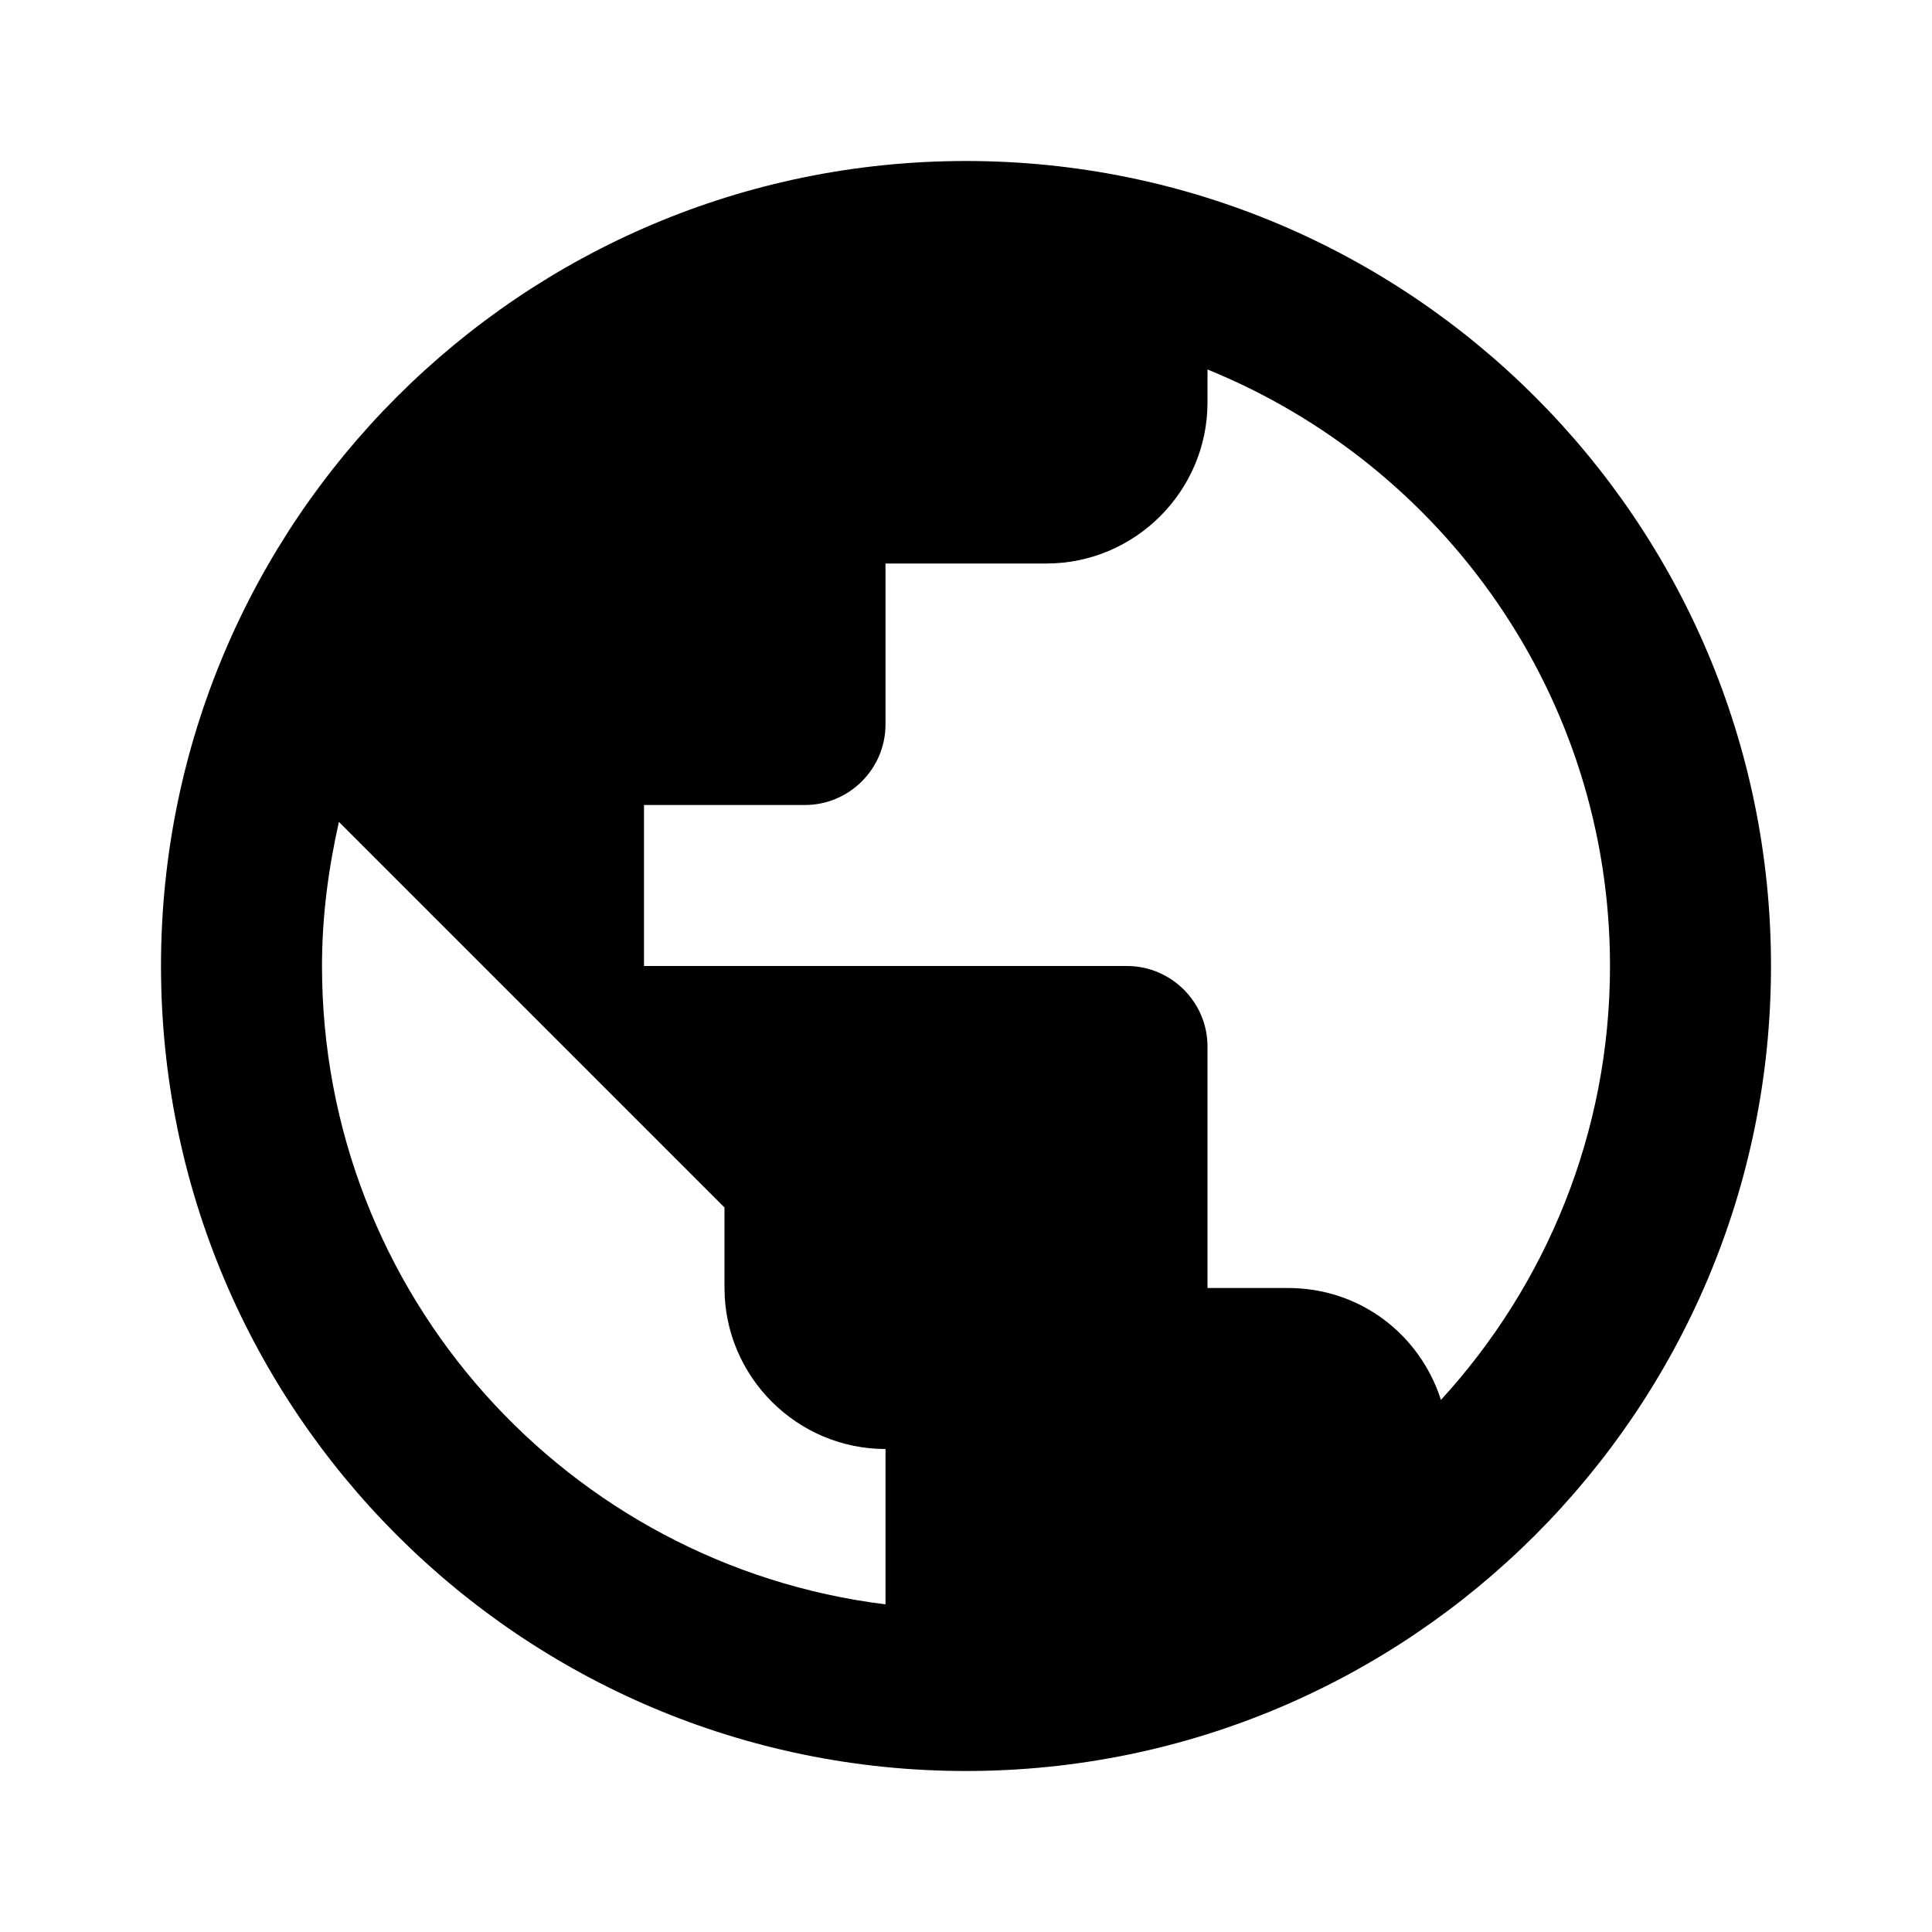
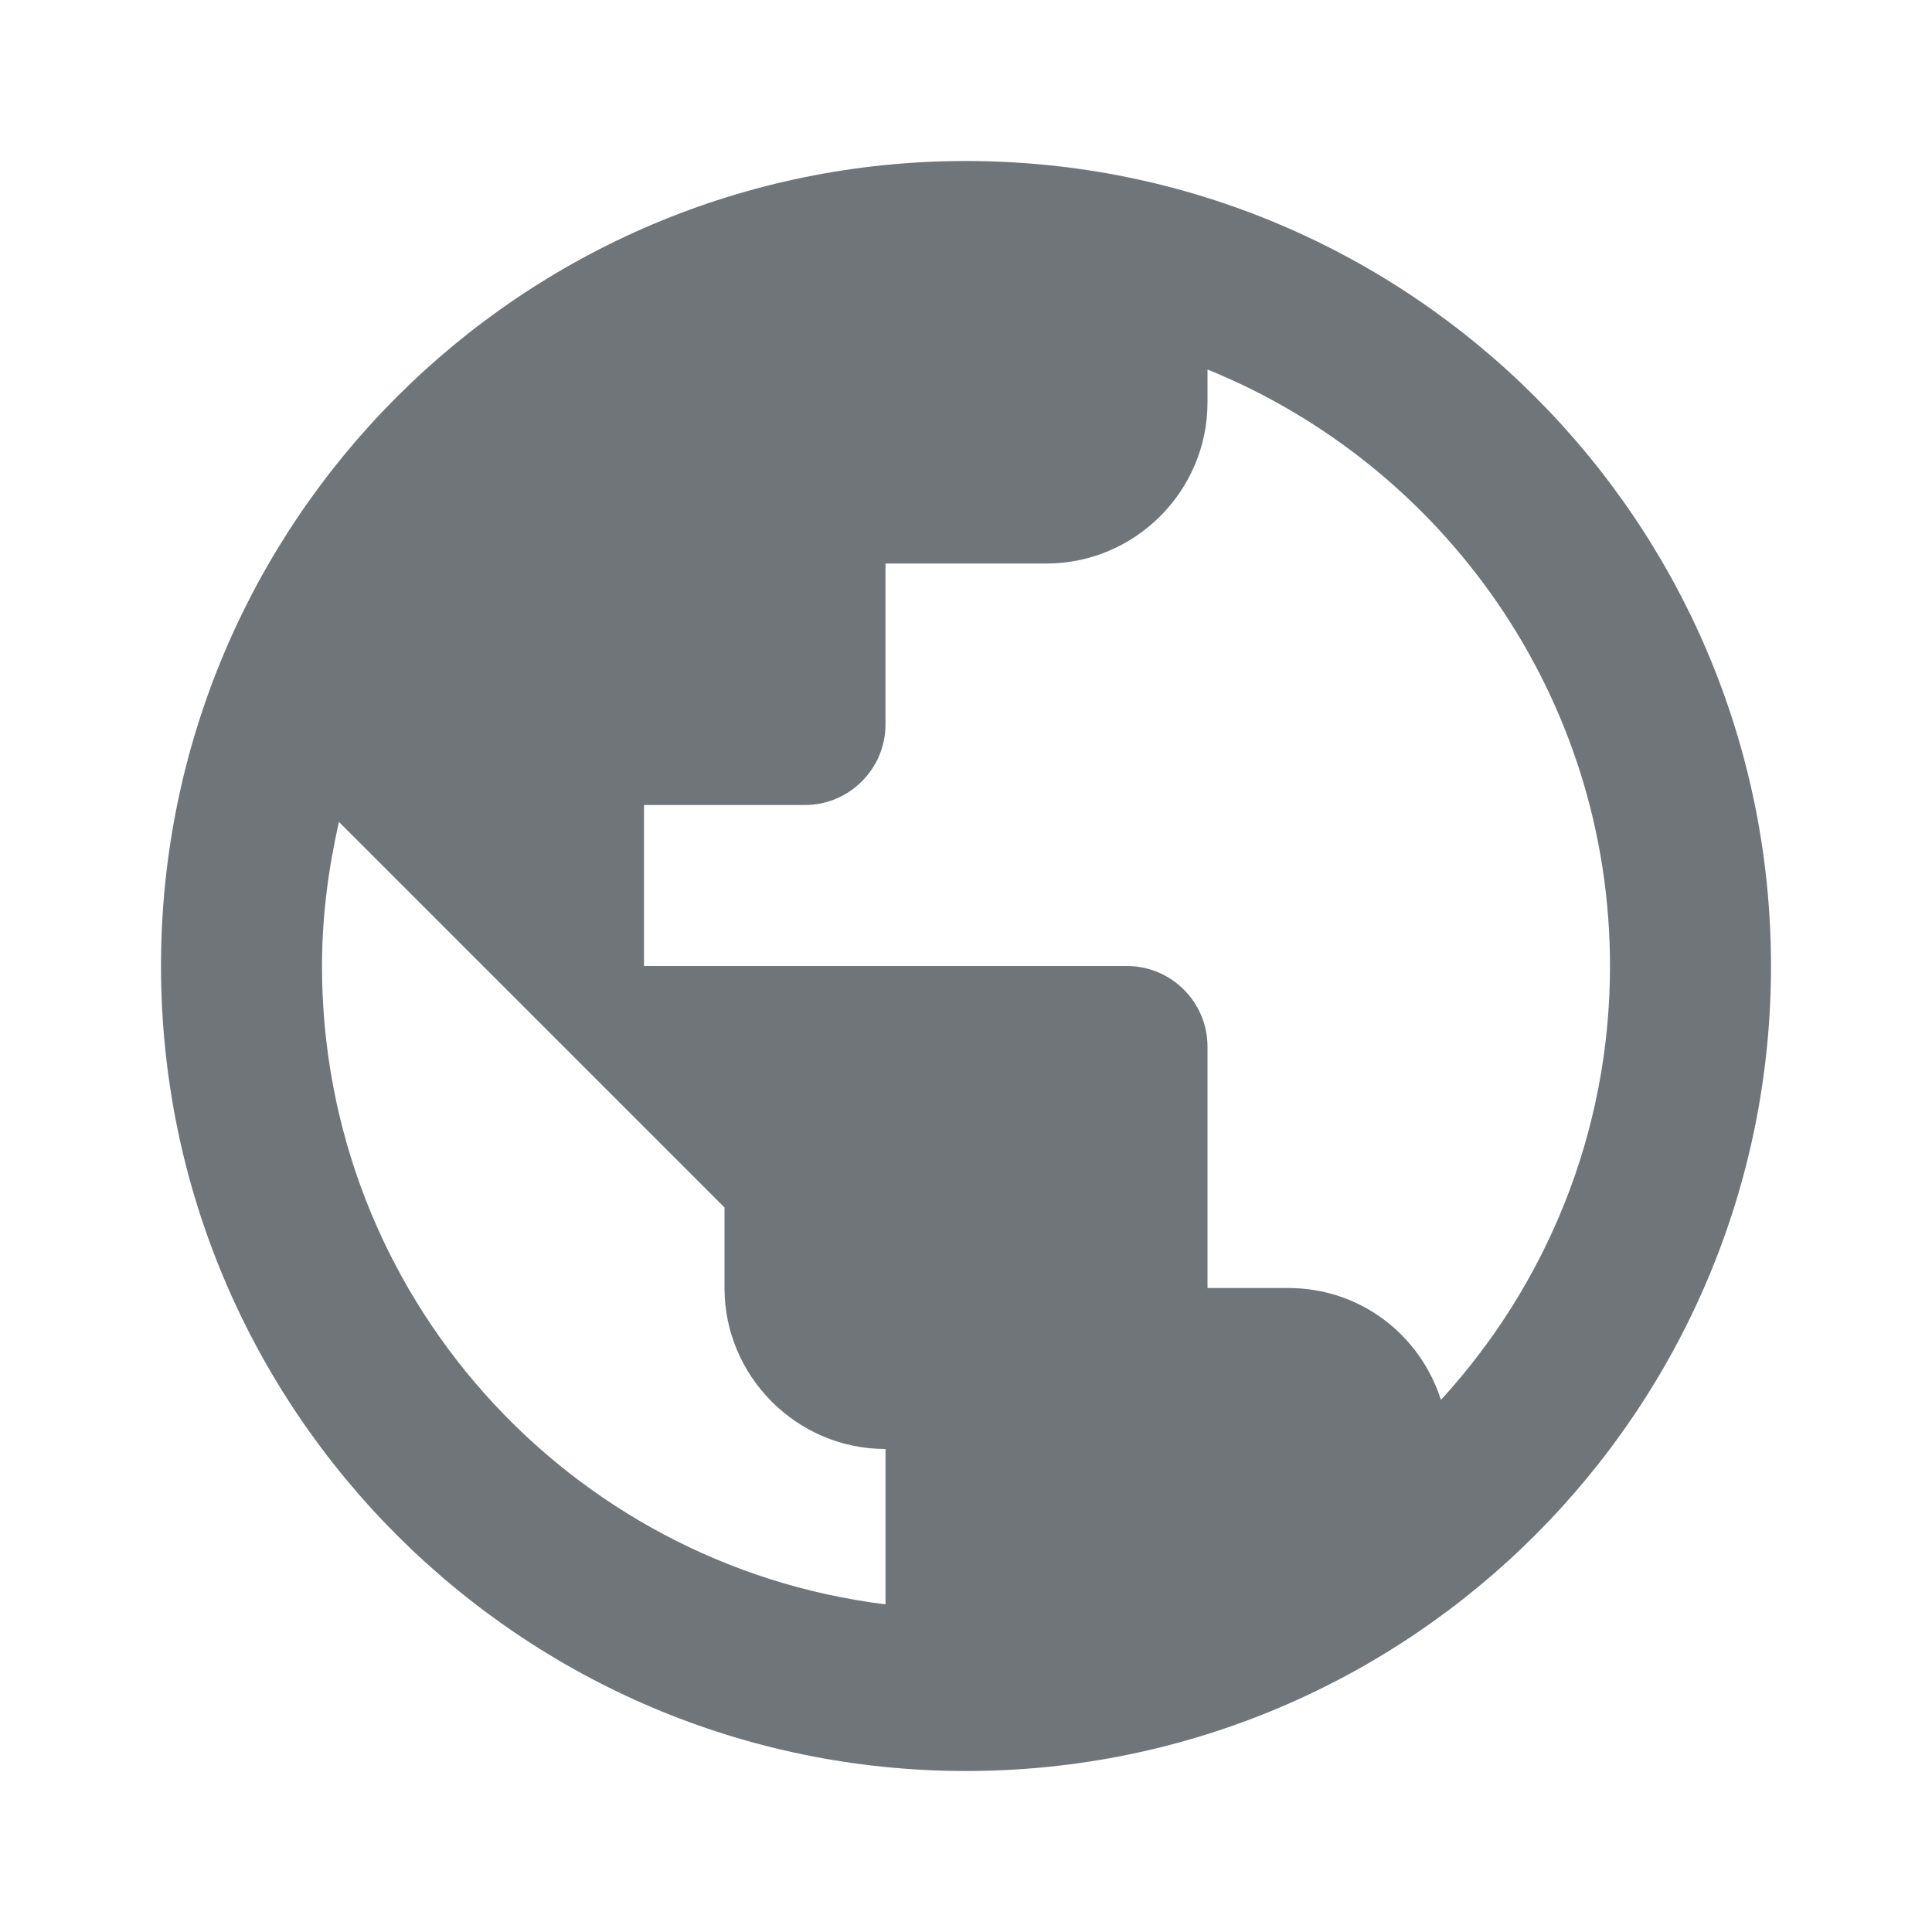
- <svg xmlns="http://www.w3.org/2000/svg" focusable="false" viewBox="0 0 24 24">
+ <svg xmlns="http://www.w3.org/2000/svg" fill="#70757a" focusable="false" viewBox="0 0 24 24">
  <path d="M12 2C6.48 2 2 6.48 2 12s4.48 10 10 10 10-4.48 10-10S17.52 2 12 2zm-1 17.93c-3.95-.49-7-3.85-7-7.93 0-.62.08-1.21.21-1.79L9 15v1c0 1.1.9 2 2 2v1.93zm6.9-2.54c-.26-.81-1-1.39-1.9-1.39h-1v-3c0-.55-.45-1-1-1H8v-2h2c.55 0 1-.45 1-1V7h2c1.1 0 2-.9 2-2v-.41c2.93 1.19 5 4.06 5 7.41 0 2.08-.8 3.97-2.1 5.39z" />
</svg>
